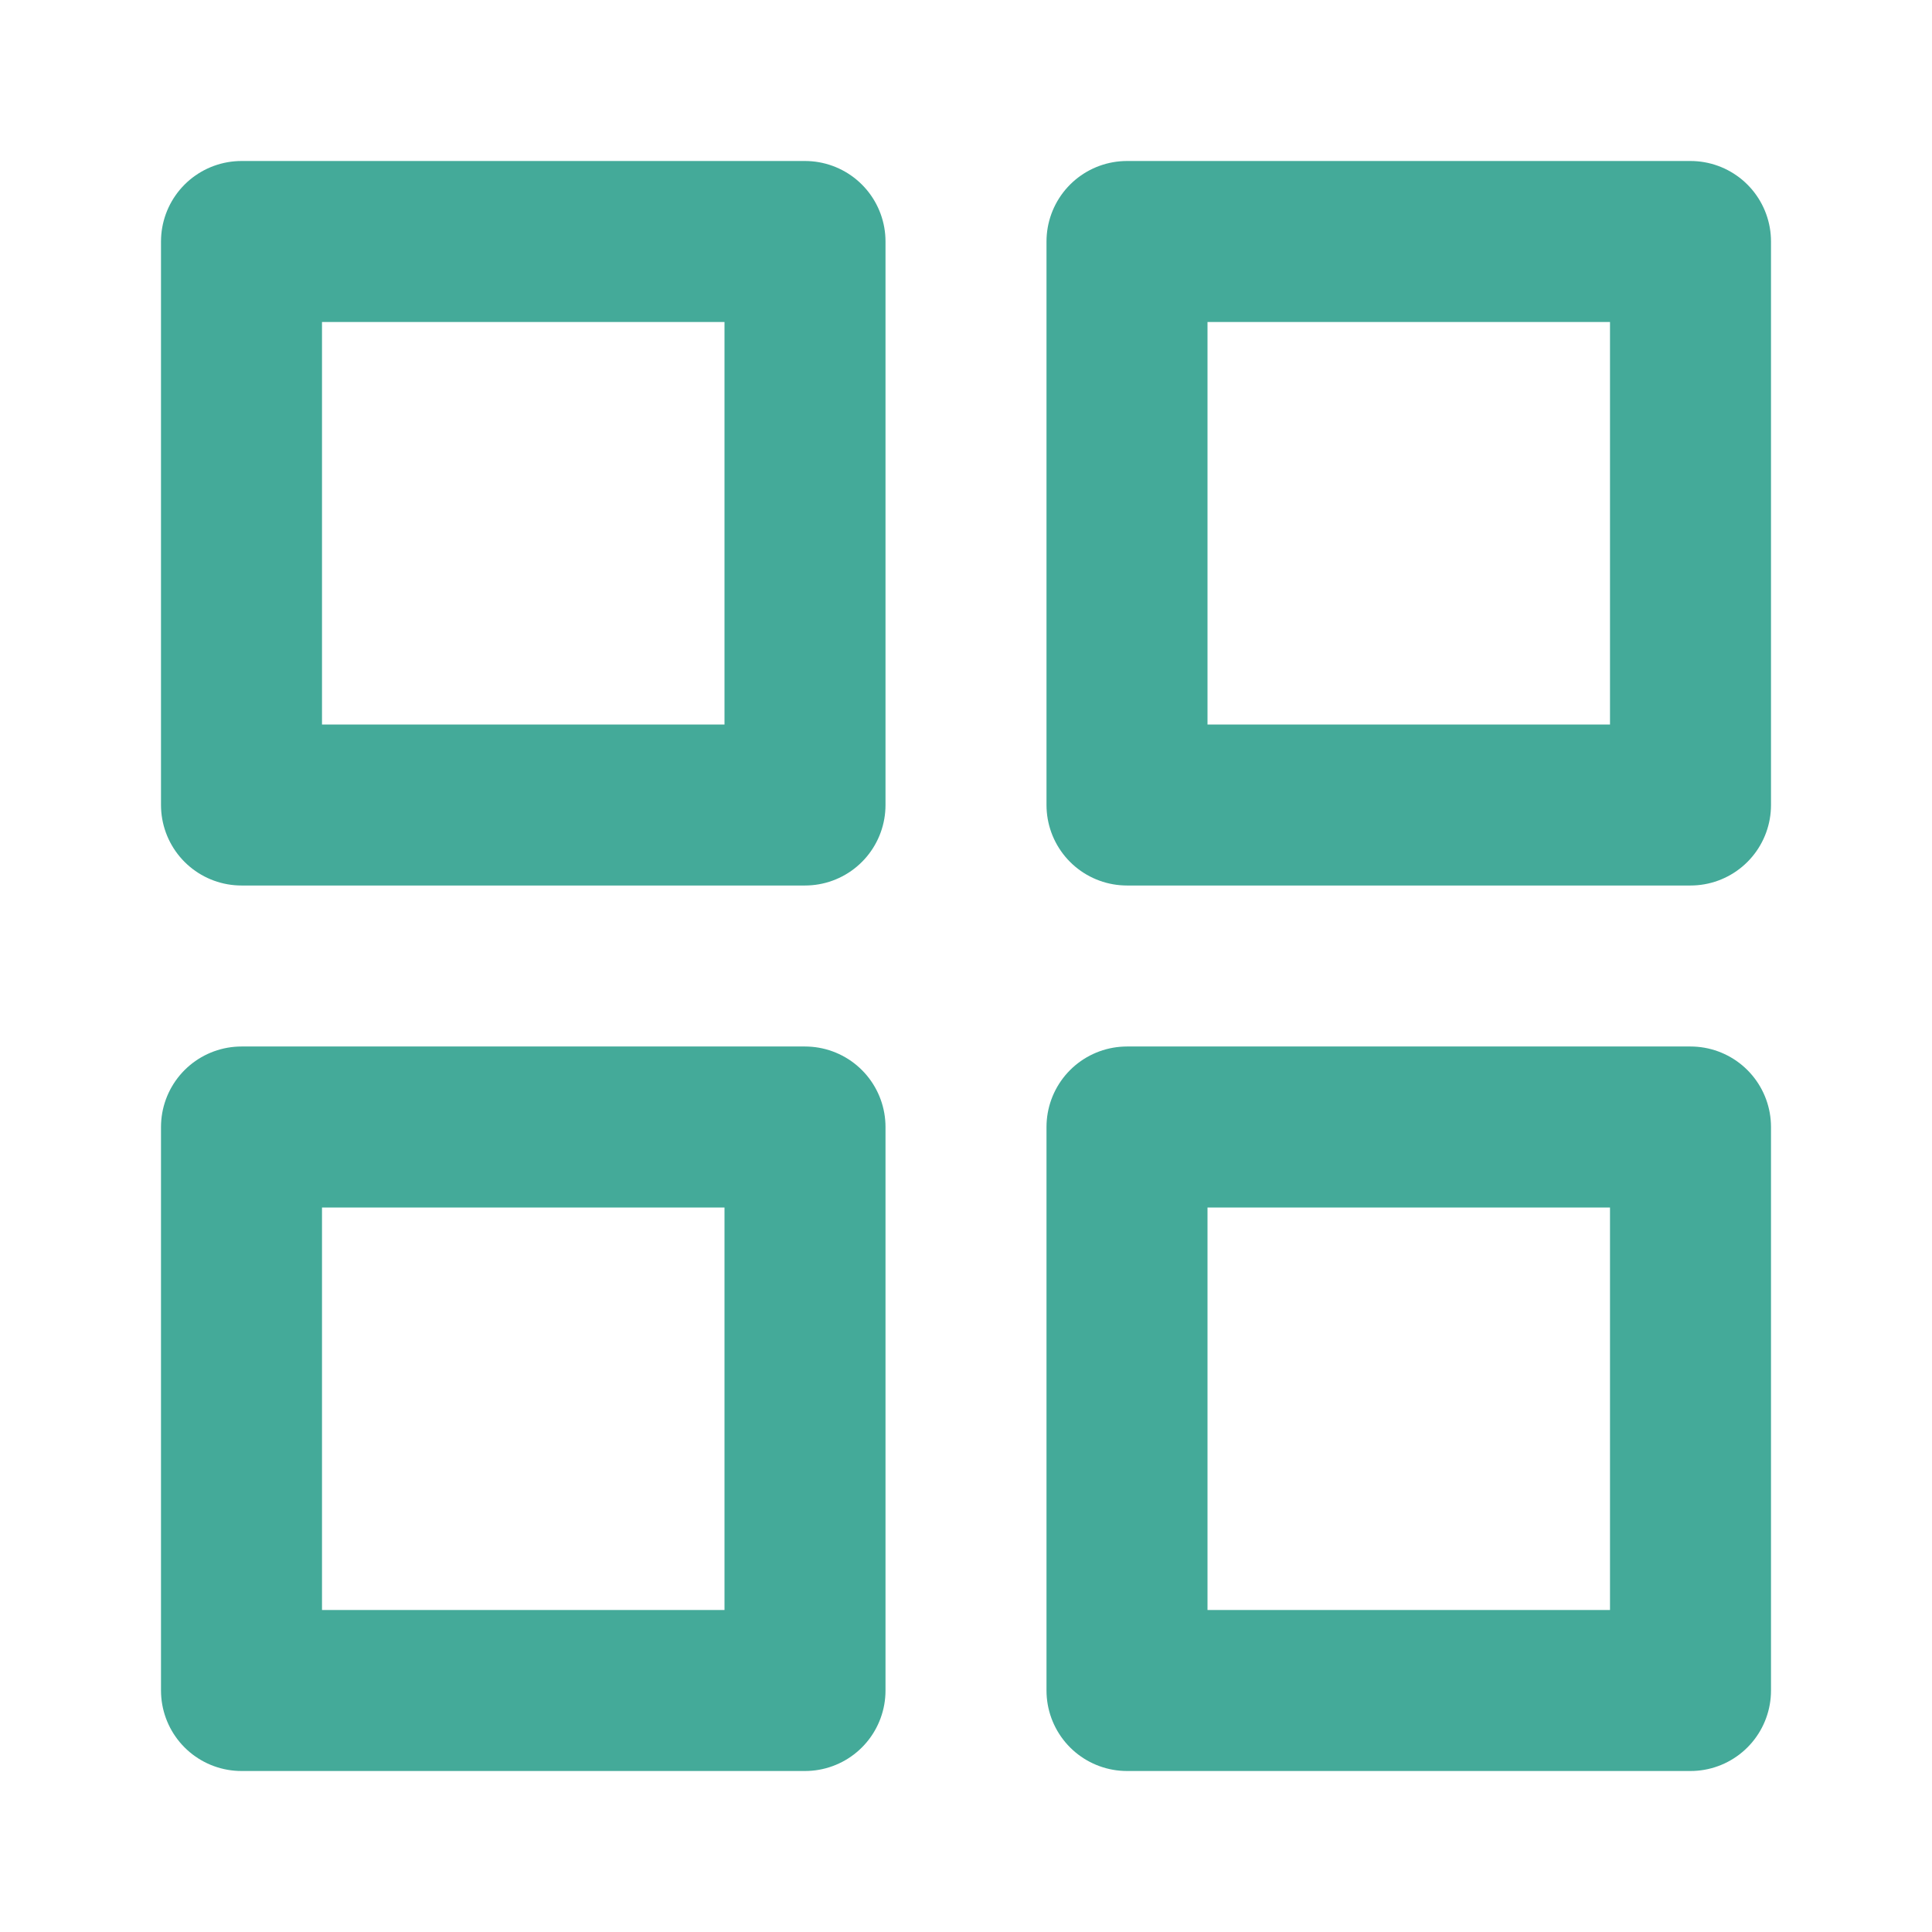
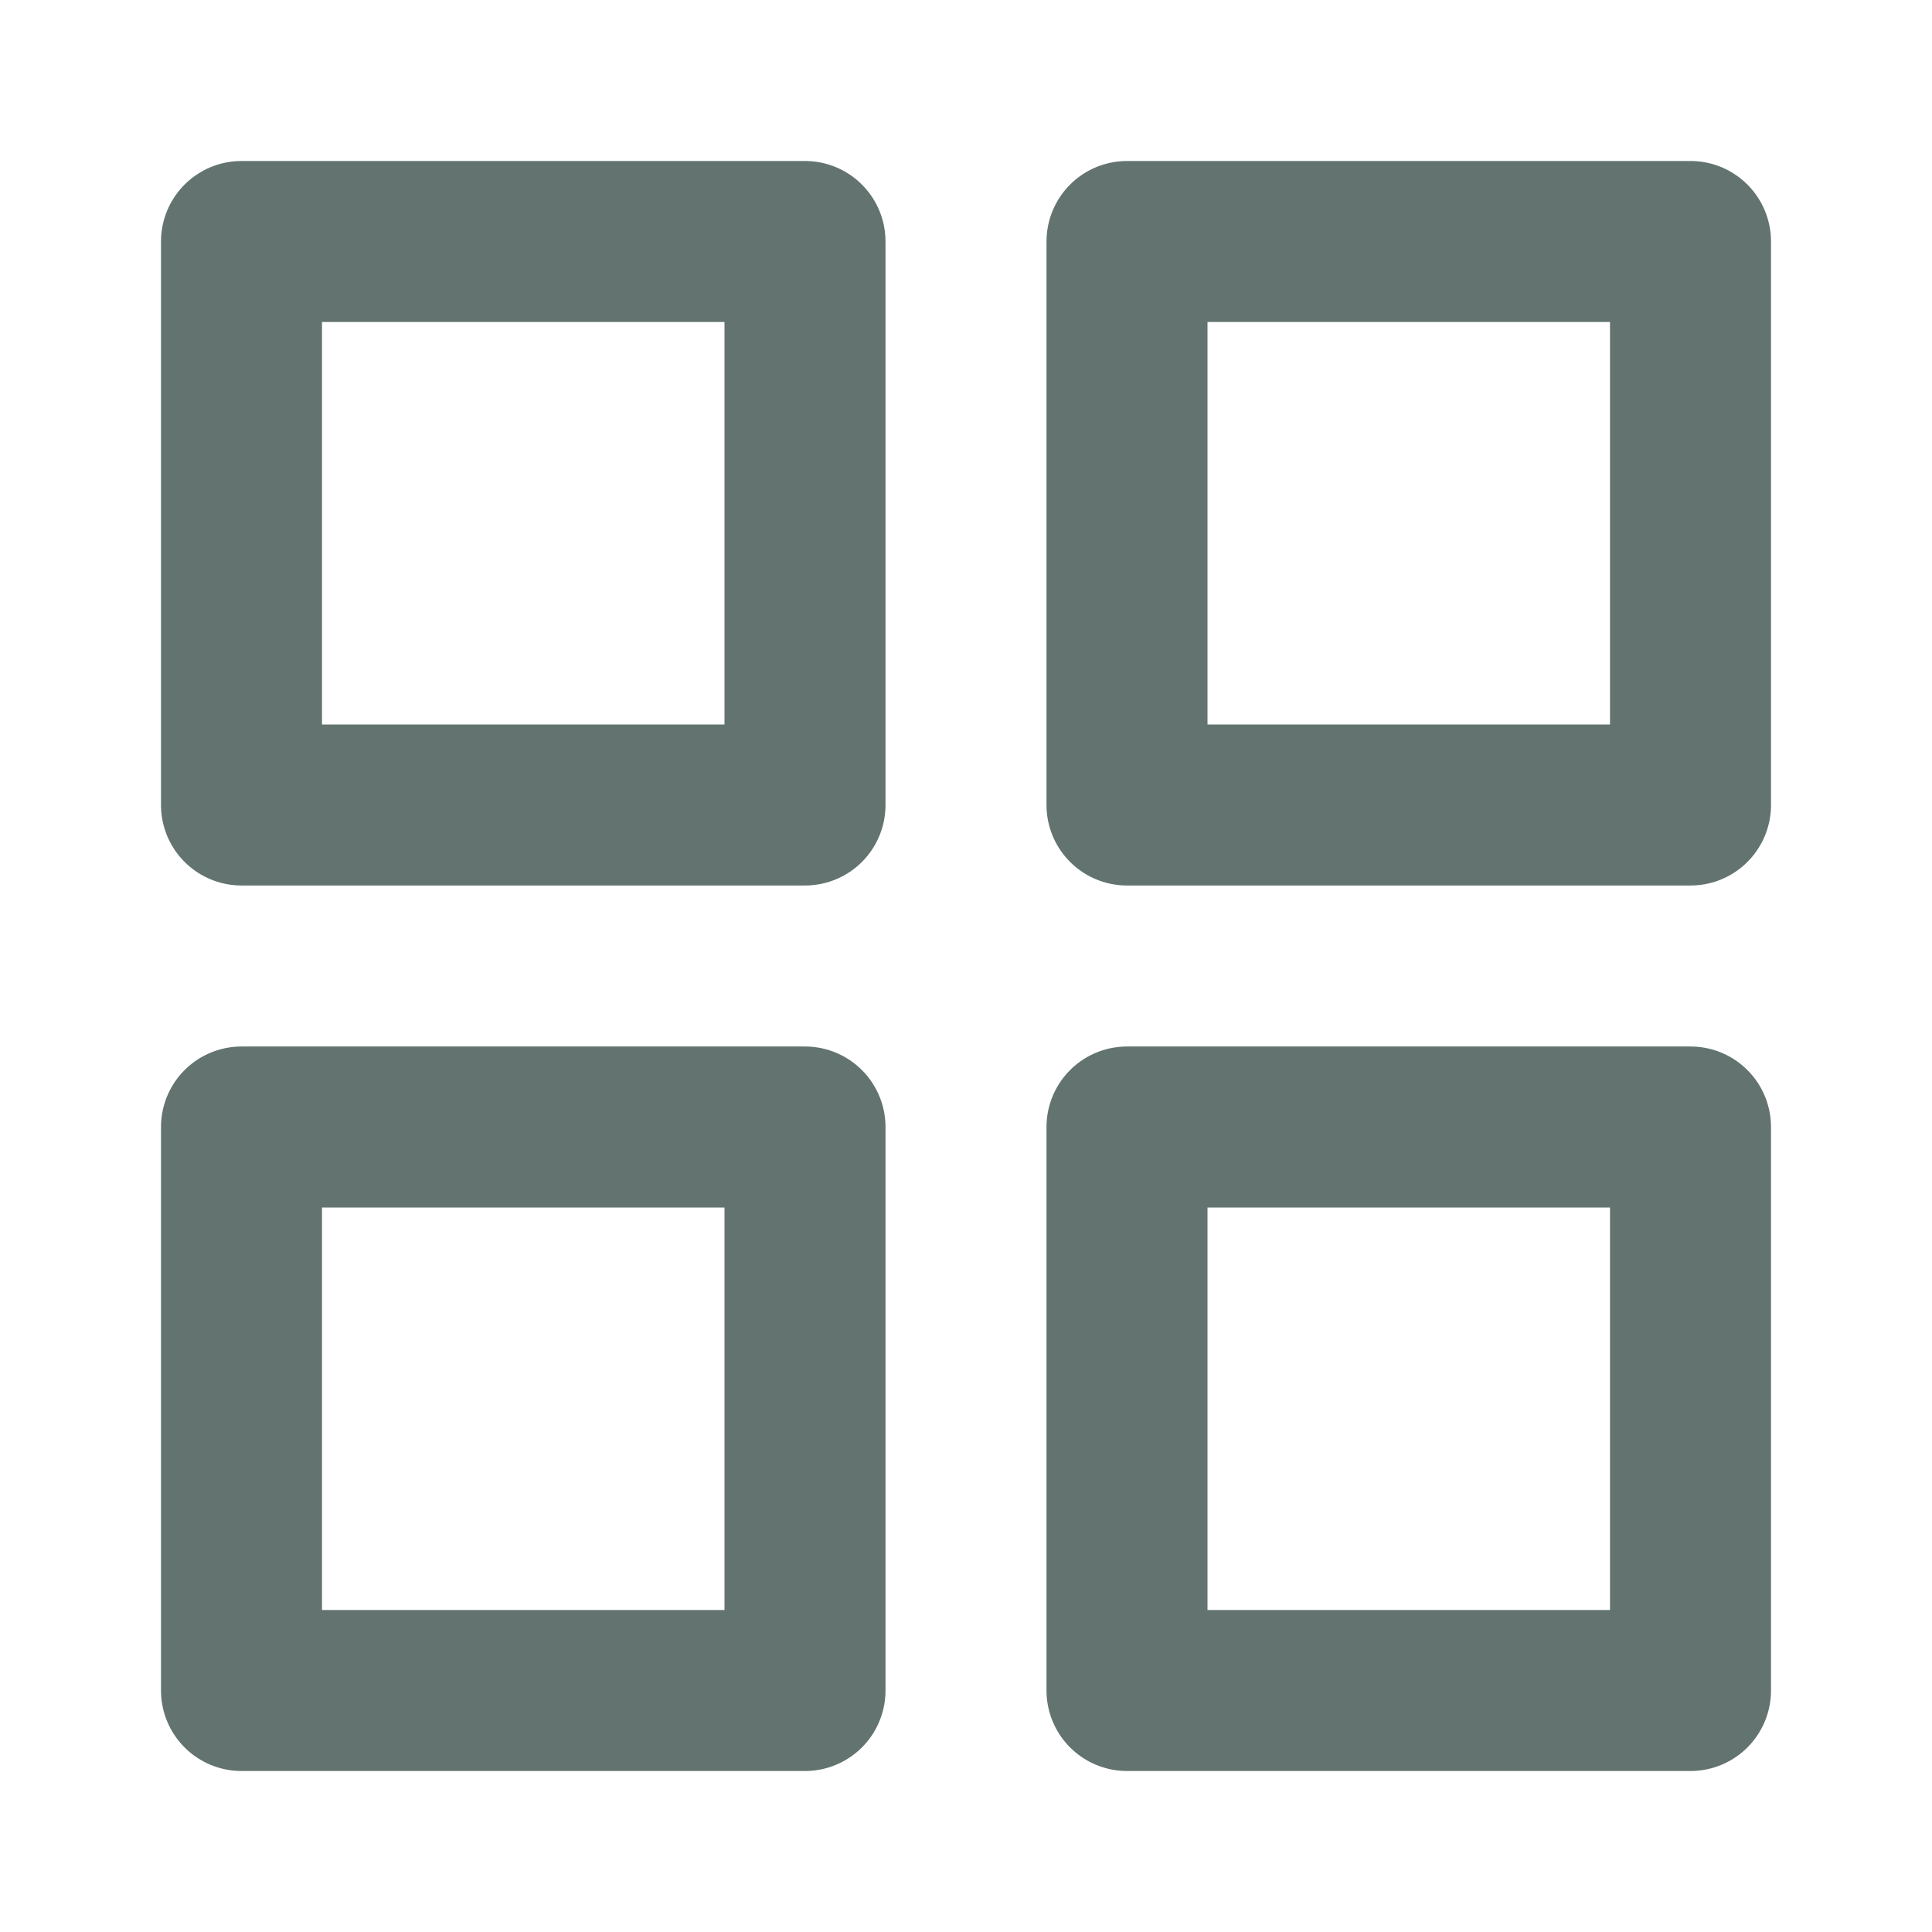
- <svg xmlns="http://www.w3.org/2000/svg" width="24" height="24" viewBox="0 0 24 24" fill="none" stroke="#44AA99" stroke-width="2" stroke-linecap="round" stroke-linejoin="round" class="feather feather-grid">
+ <svg xmlns="http://www.w3.org/2000/svg" width="24" height="24" viewBox="0 0 24 24" fill="none" stroke="#627370" stroke-width="2" stroke-linecap="round" stroke-linejoin="round" class="feather feather-grid">
  <rect x="3" y="3" width="7" height="7" />
  <rect x="14" y="3" width="7" height="7" />
  <rect x="14" y="14" width="7" height="7" />
  <rect x="3" y="14" width="7" height="7" />
</svg>
